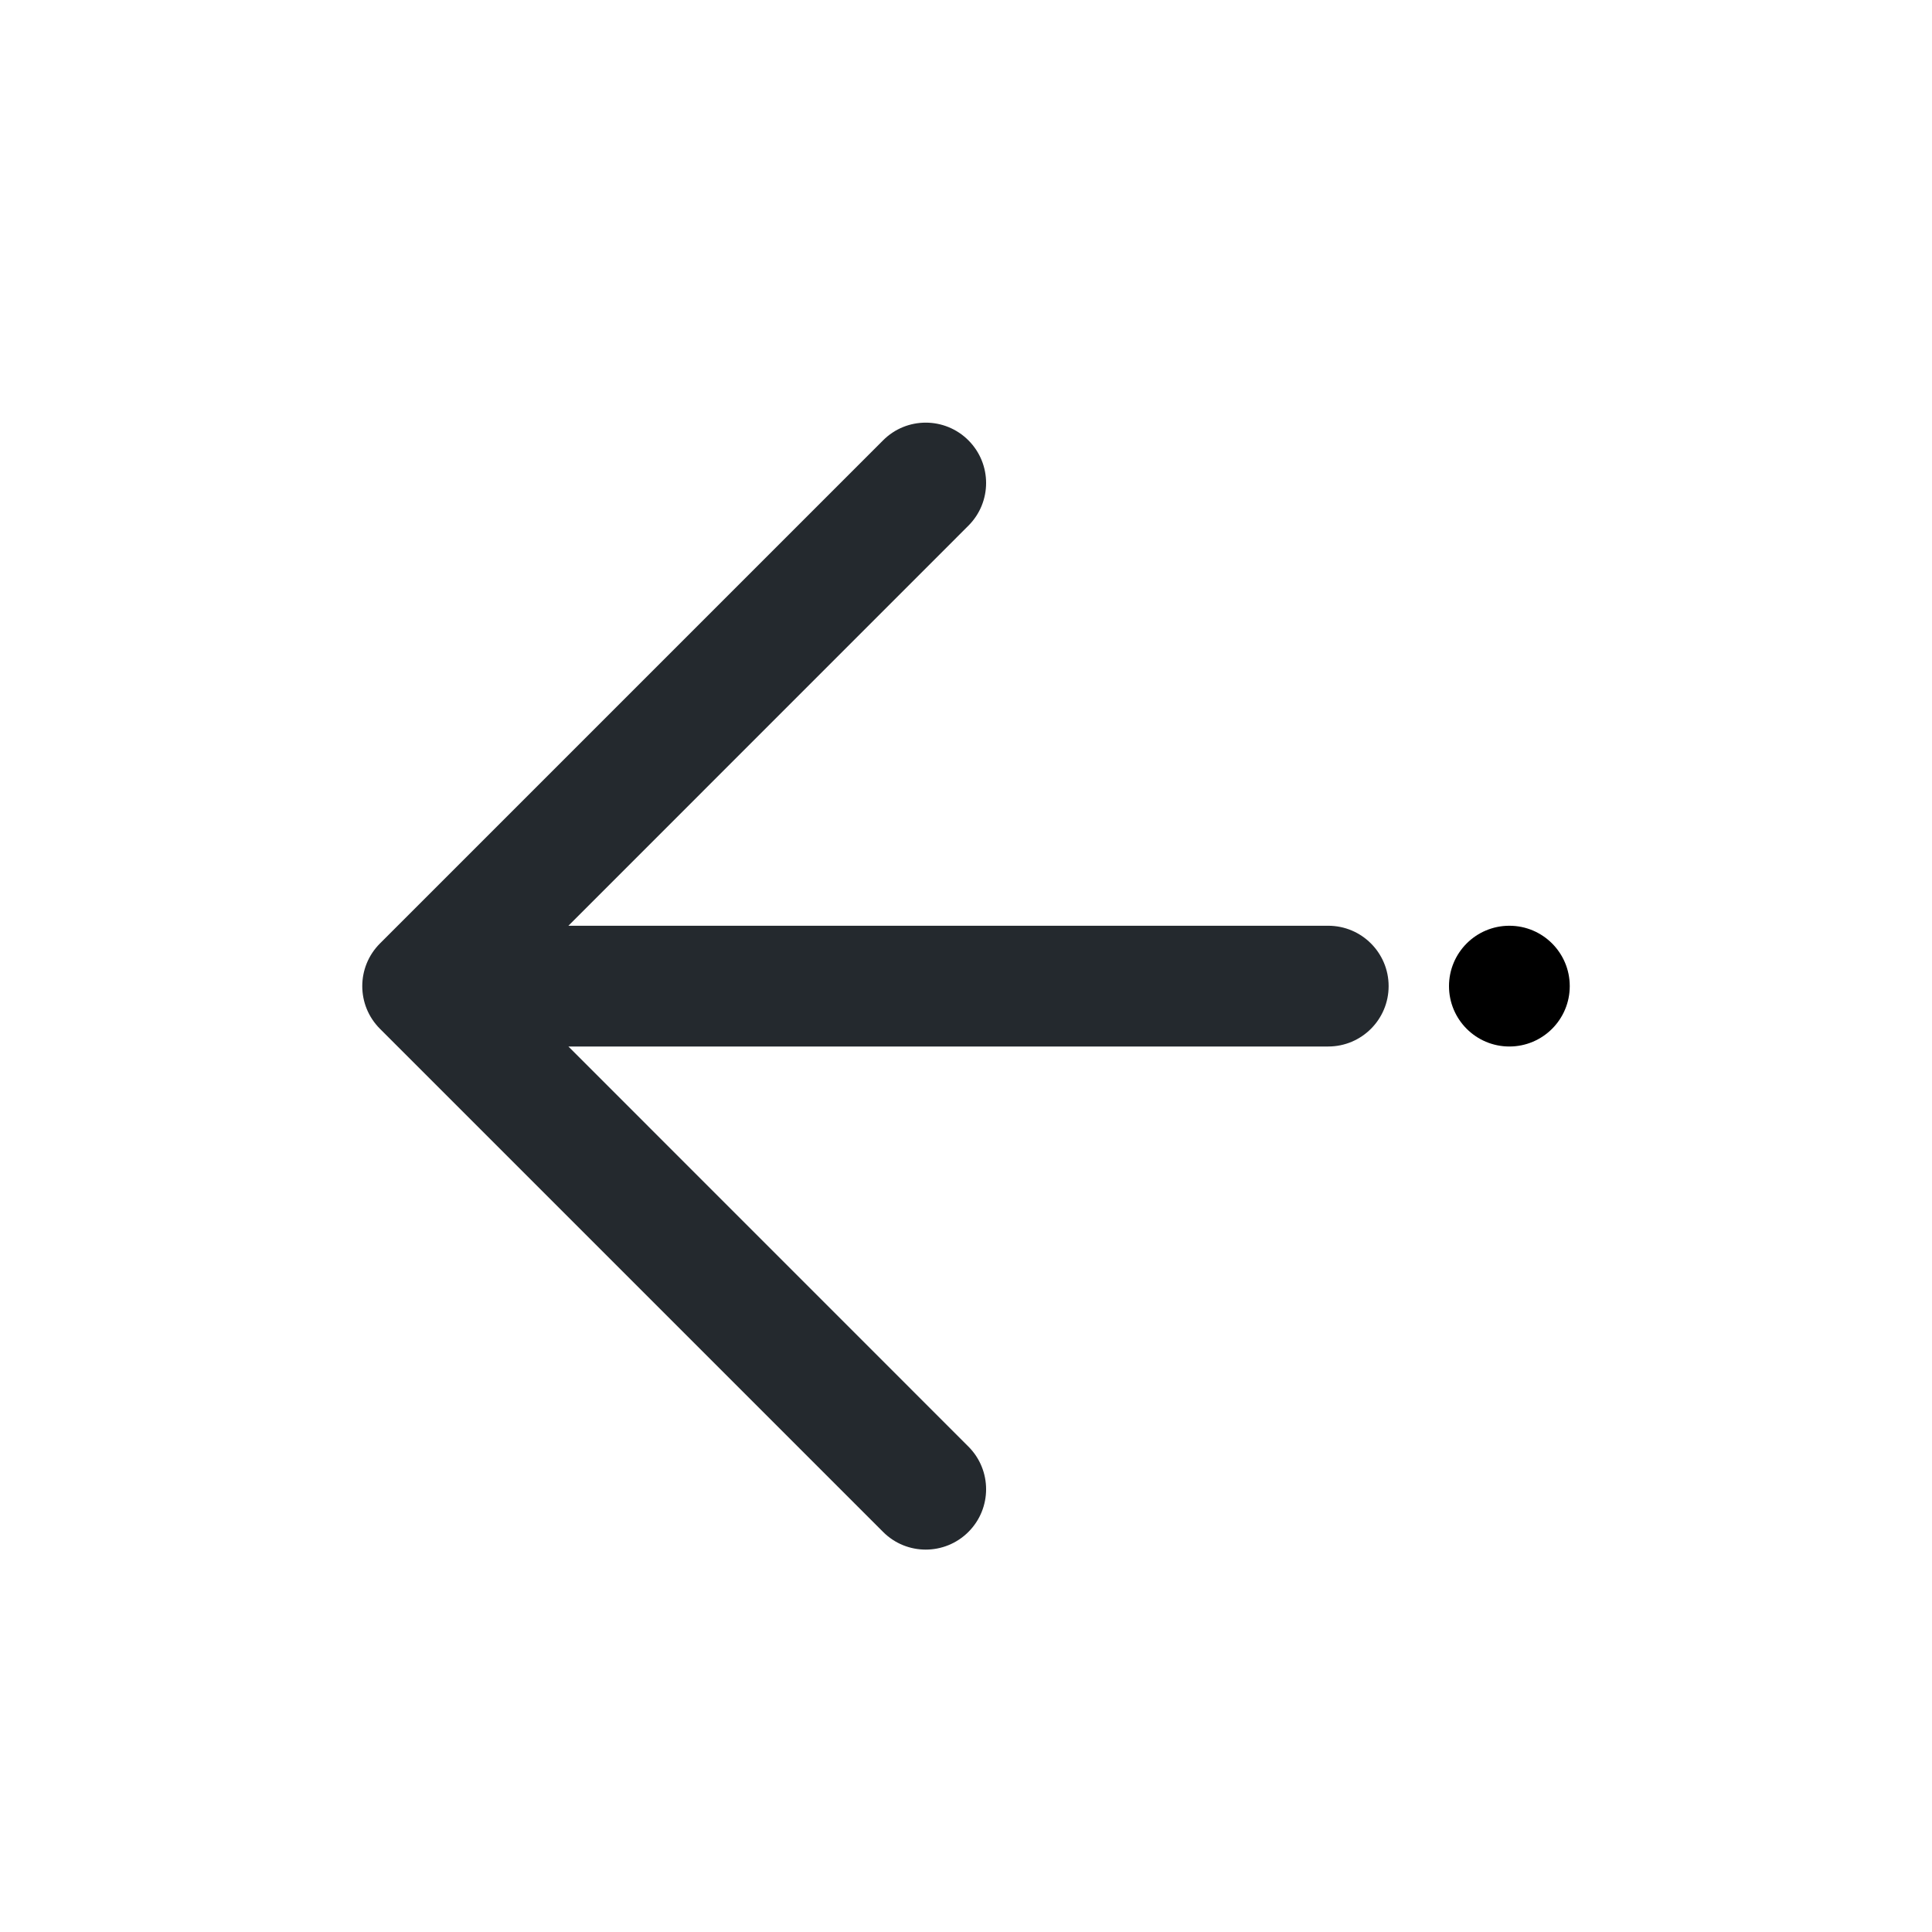
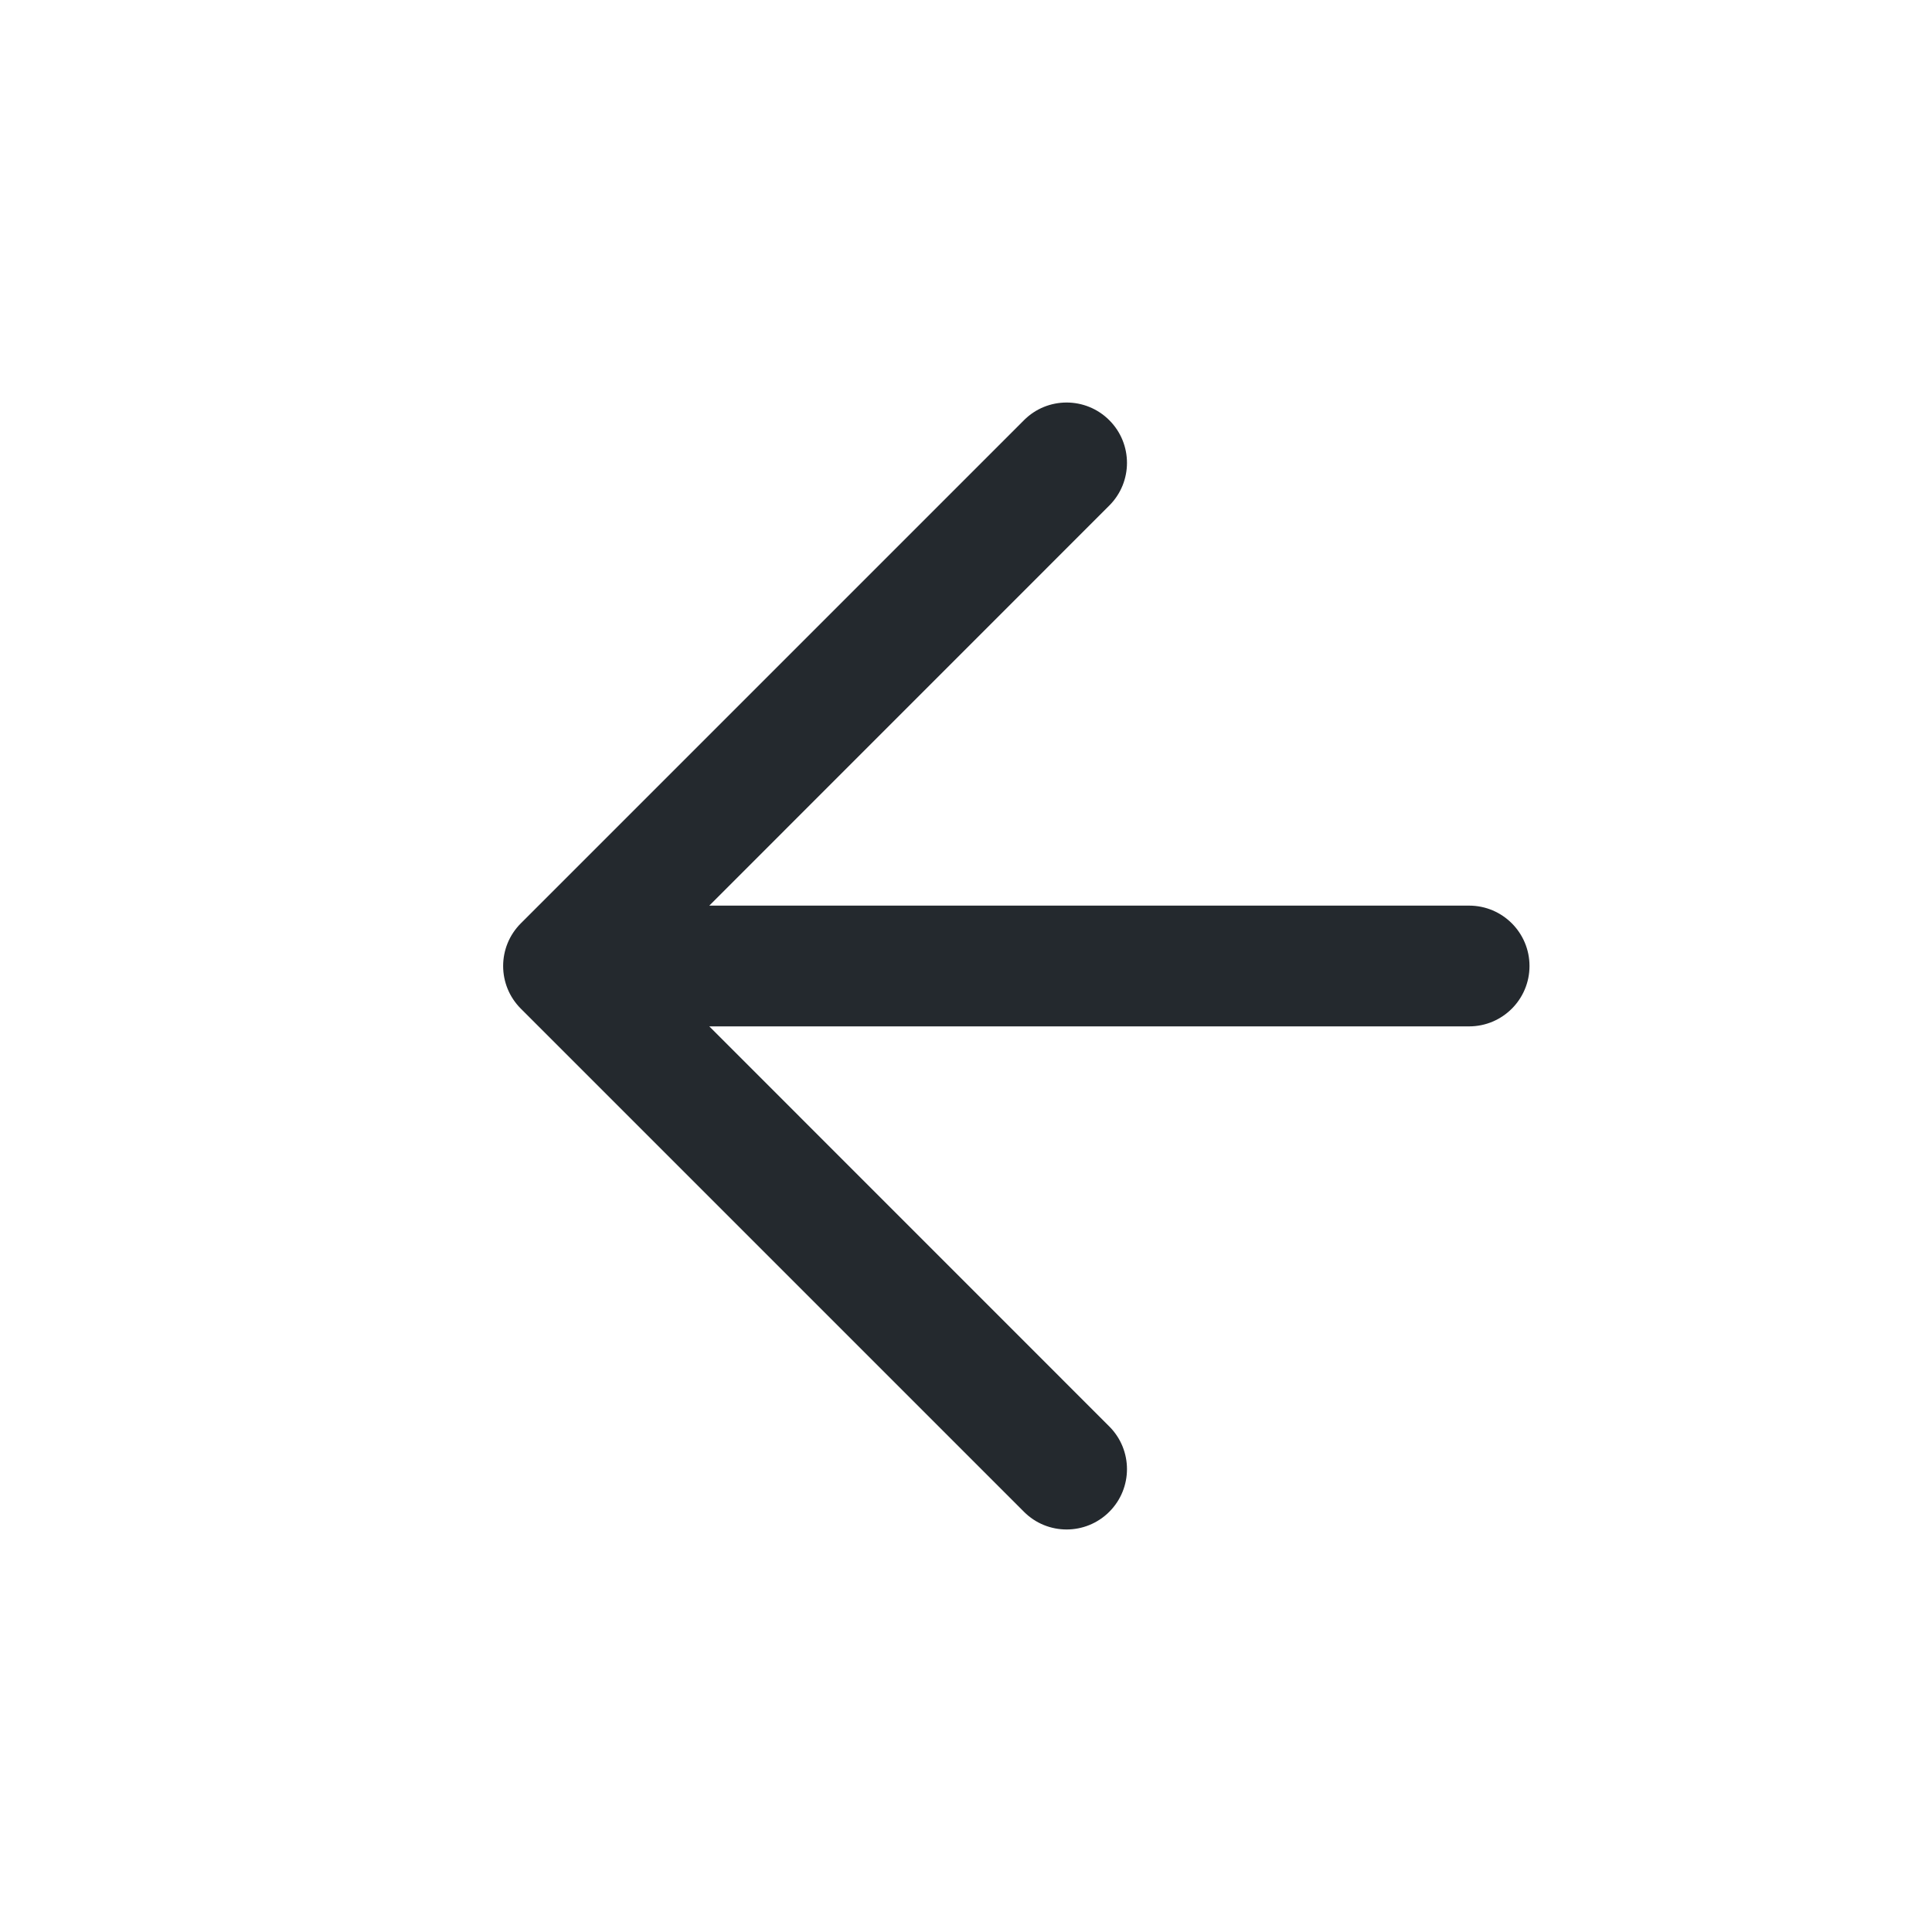
<svg xmlns="http://www.w3.org/2000/svg" width="24" height="24" viewBox="0 0 24 24" fill="none">
-   <path fill-rule="evenodd" clip-rule="evenodd" d="M12.03 19.03C11.737 19.323 11.262 19.323 10.97 19.03L4.72 12.78C4.427 12.487 4.427 12.013 4.72 11.72L10.97 5.47C11.262 5.177 11.737 5.177 12.03 5.47C12.323 5.763 12.323 6.237 12.03 6.53L7.061 11.5H16.5C16.914 11.5 17.25 11.836 17.25 12.25C17.25 12.664 16.914 13 16.5 13H7.061L12.03 17.97C12.323 18.263 12.323 18.737 12.03 19.03Z" fill="#24292E" />
-   <circle cx="18.75" cy="12.25" r="0.75" fill="black" />
+   <path fill-rule="evenodd" clip-rule="evenodd" d="M13.78 18.78C13.487 19.073 13.012 19.073 12.72 18.78L6.47 12.53C6.177 12.237 6.177 11.763 6.47 11.47L12.72 5.22C13.012 4.927 13.487 4.927 13.78 5.22C14.073 5.513 14.073 5.987 13.78 6.28L8.811 11.25H18.25C18.664 11.25 19 11.586 19 12C19 12.414 18.664 12.75 18.25 12.75H8.811L13.78 17.72C14.073 18.013 14.073 18.487 13.78 18.78Z" fill="#24292E" />
</svg>
